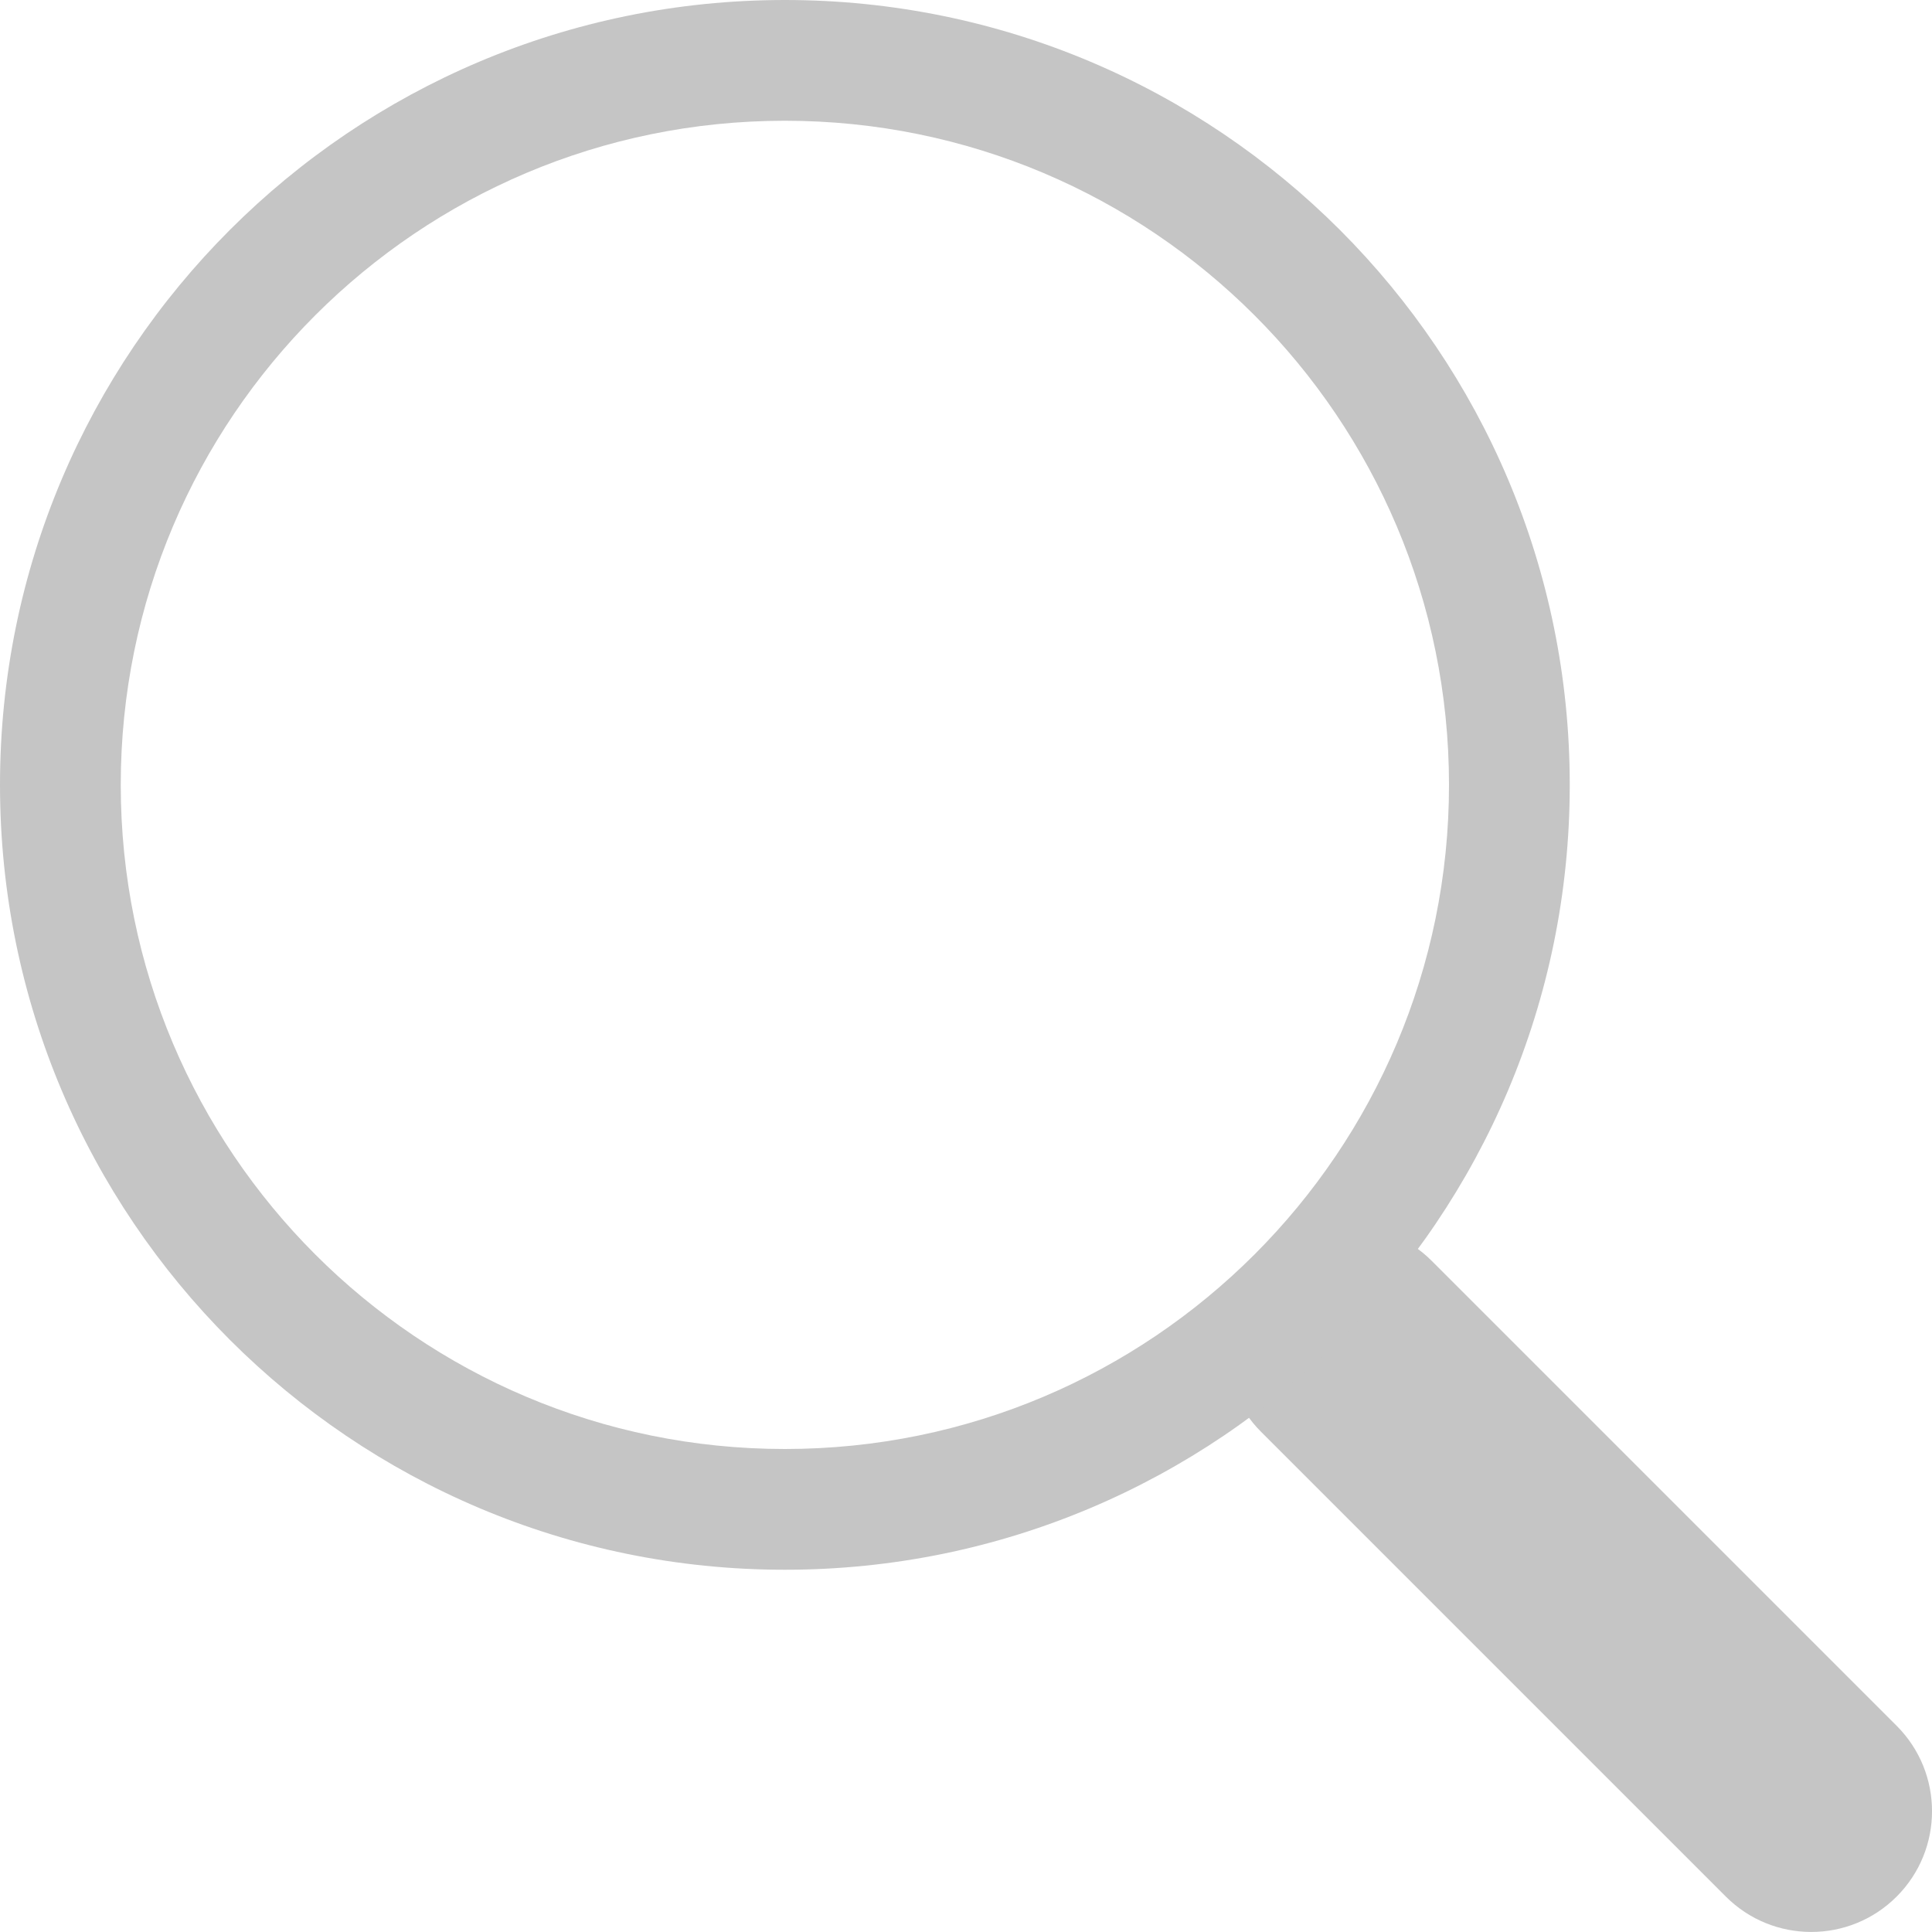
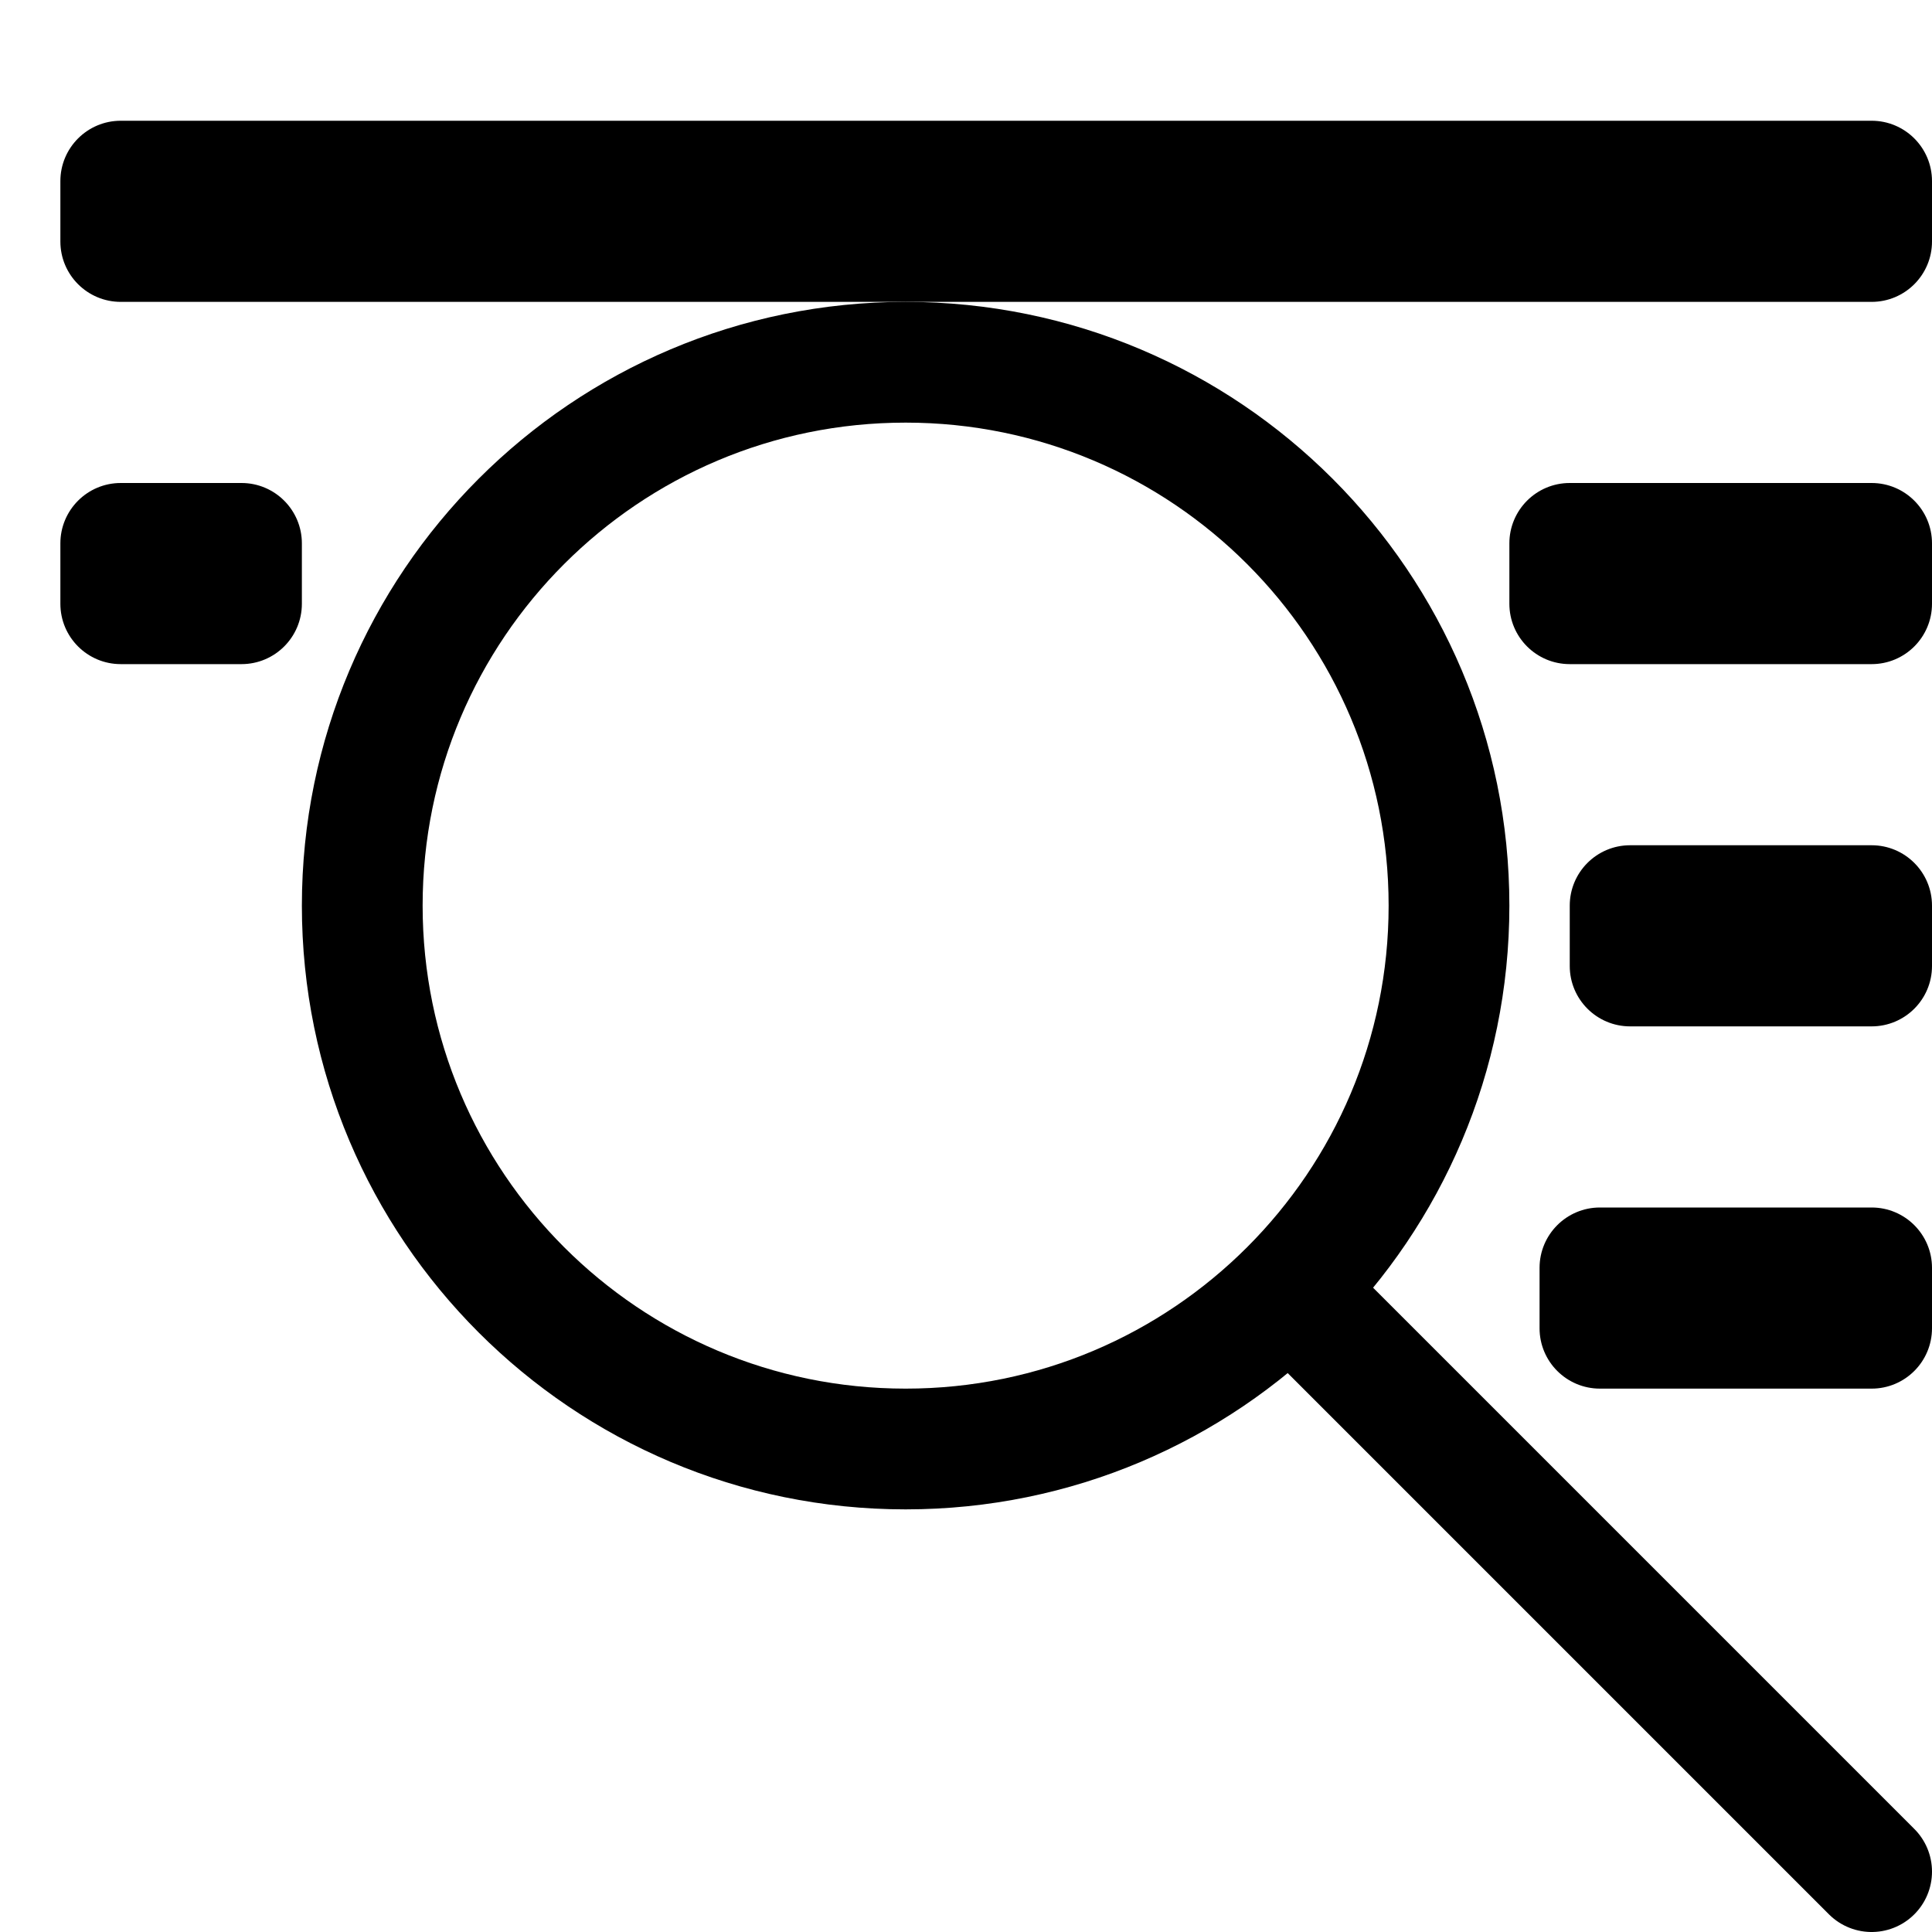
- <svg xmlns="http://www.w3.org/2000/svg" width="16" height="16" viewBox="0 0 16 16">
-   <path fill="#C5C5C5" d="M10.442 10.442a1 1 0 0 1 1.415 0l3.85 3.85a1 1 0 0 1-1.414 1.415l-3.85-3.85a1 1 0 0 1 0-1.415z" />
-   <path fill="#C5C5C5" d="M6.5 12a5.5 5.5 0 1 0 0-11 5.5 5.5 0 0 0 0 11zM13 6.5a6.5 6.5 0 1 1-13 0 6.5 6.5 0 0 1 13 0z" />
+ <svg xmlns="http://www.w3.org/2000/svg" width="32" height="32" viewBox="0 0 32 32">
+   <rect x="1" y="2" width="31" height="3" rx="1" fill="currentColor" />
+   <rect x="1" y="8" width="4" height="3" rx="1" fill="currentColor" />
+   <rect x="25" y="8" width="7" height="3" rx="1" fill="currentColor" />
+   <rect x="26" y="14" width="6" height="3" rx="1" fill="currentColor" />
+   <rect x="25.5" y="20" width="6.5" height="3" rx="1" fill="currentColor" />
+   <circle cx="15" cy="15" r="9" stroke="currentColor" stroke-width="2" fill="none" />
+   <line x1="22" y1="22" x2="31" y2="31" stroke="currentColor" stroke-width="2" stroke-linecap="round" />
</svg>
